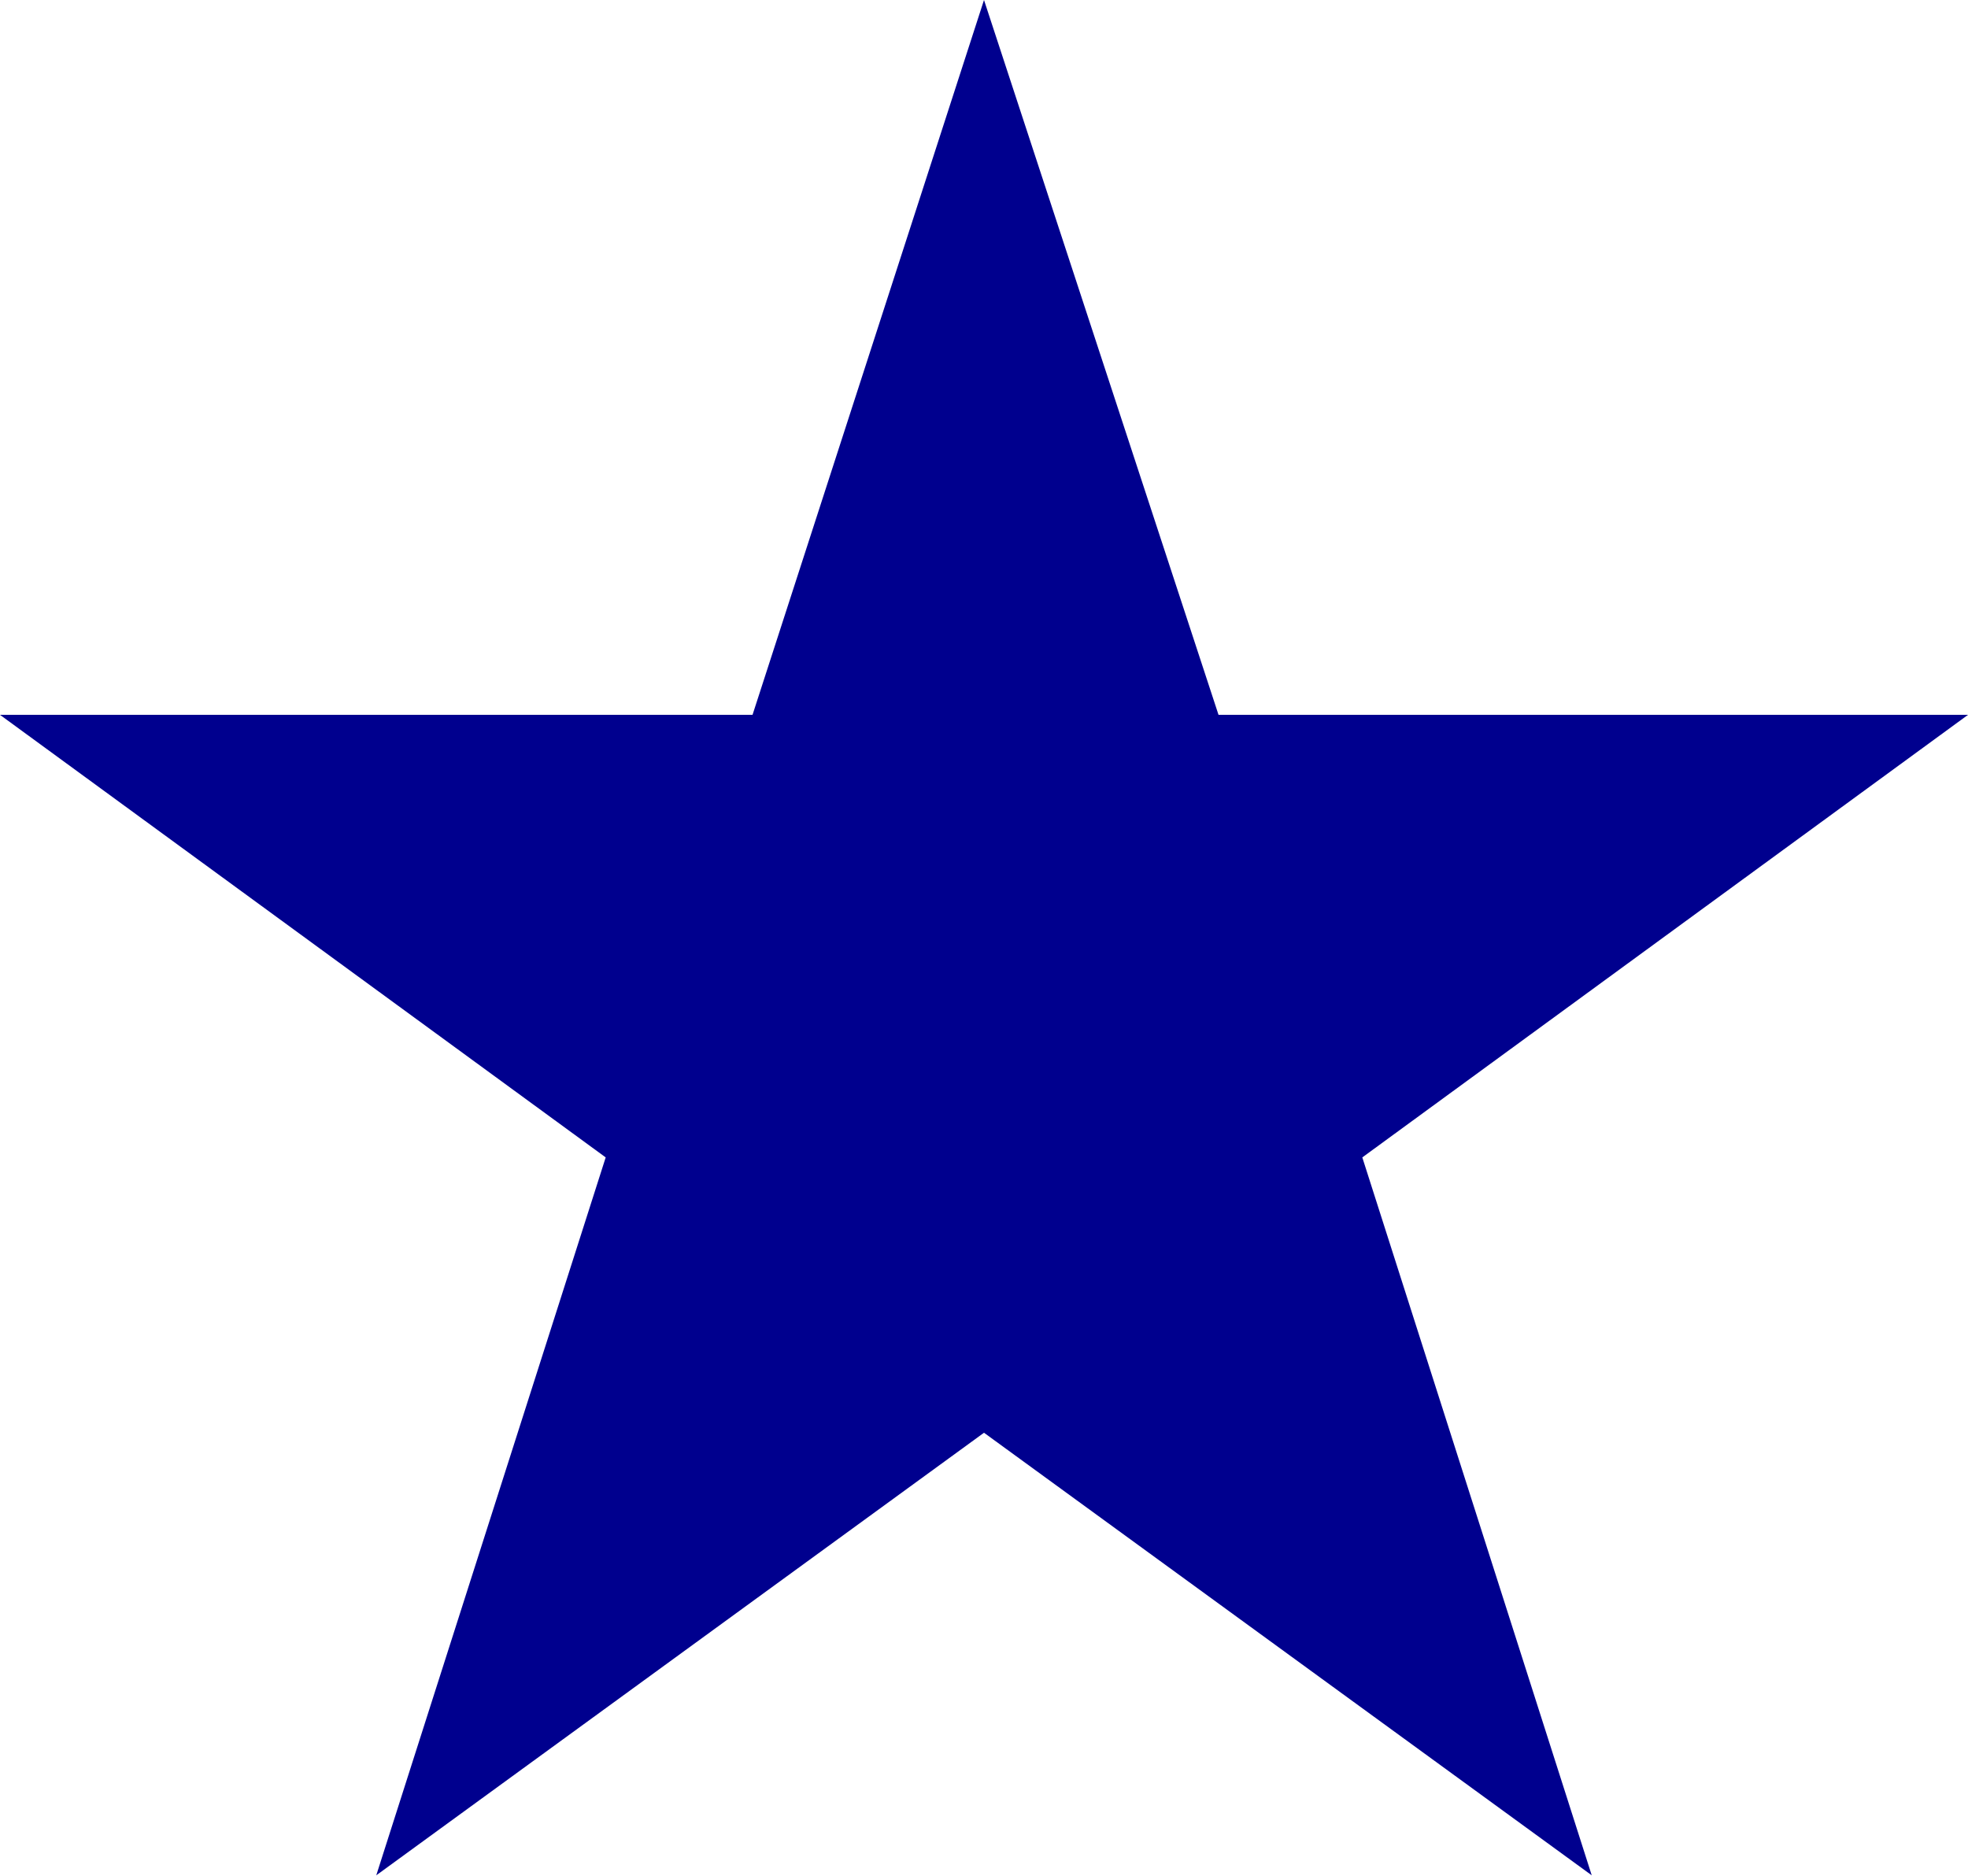
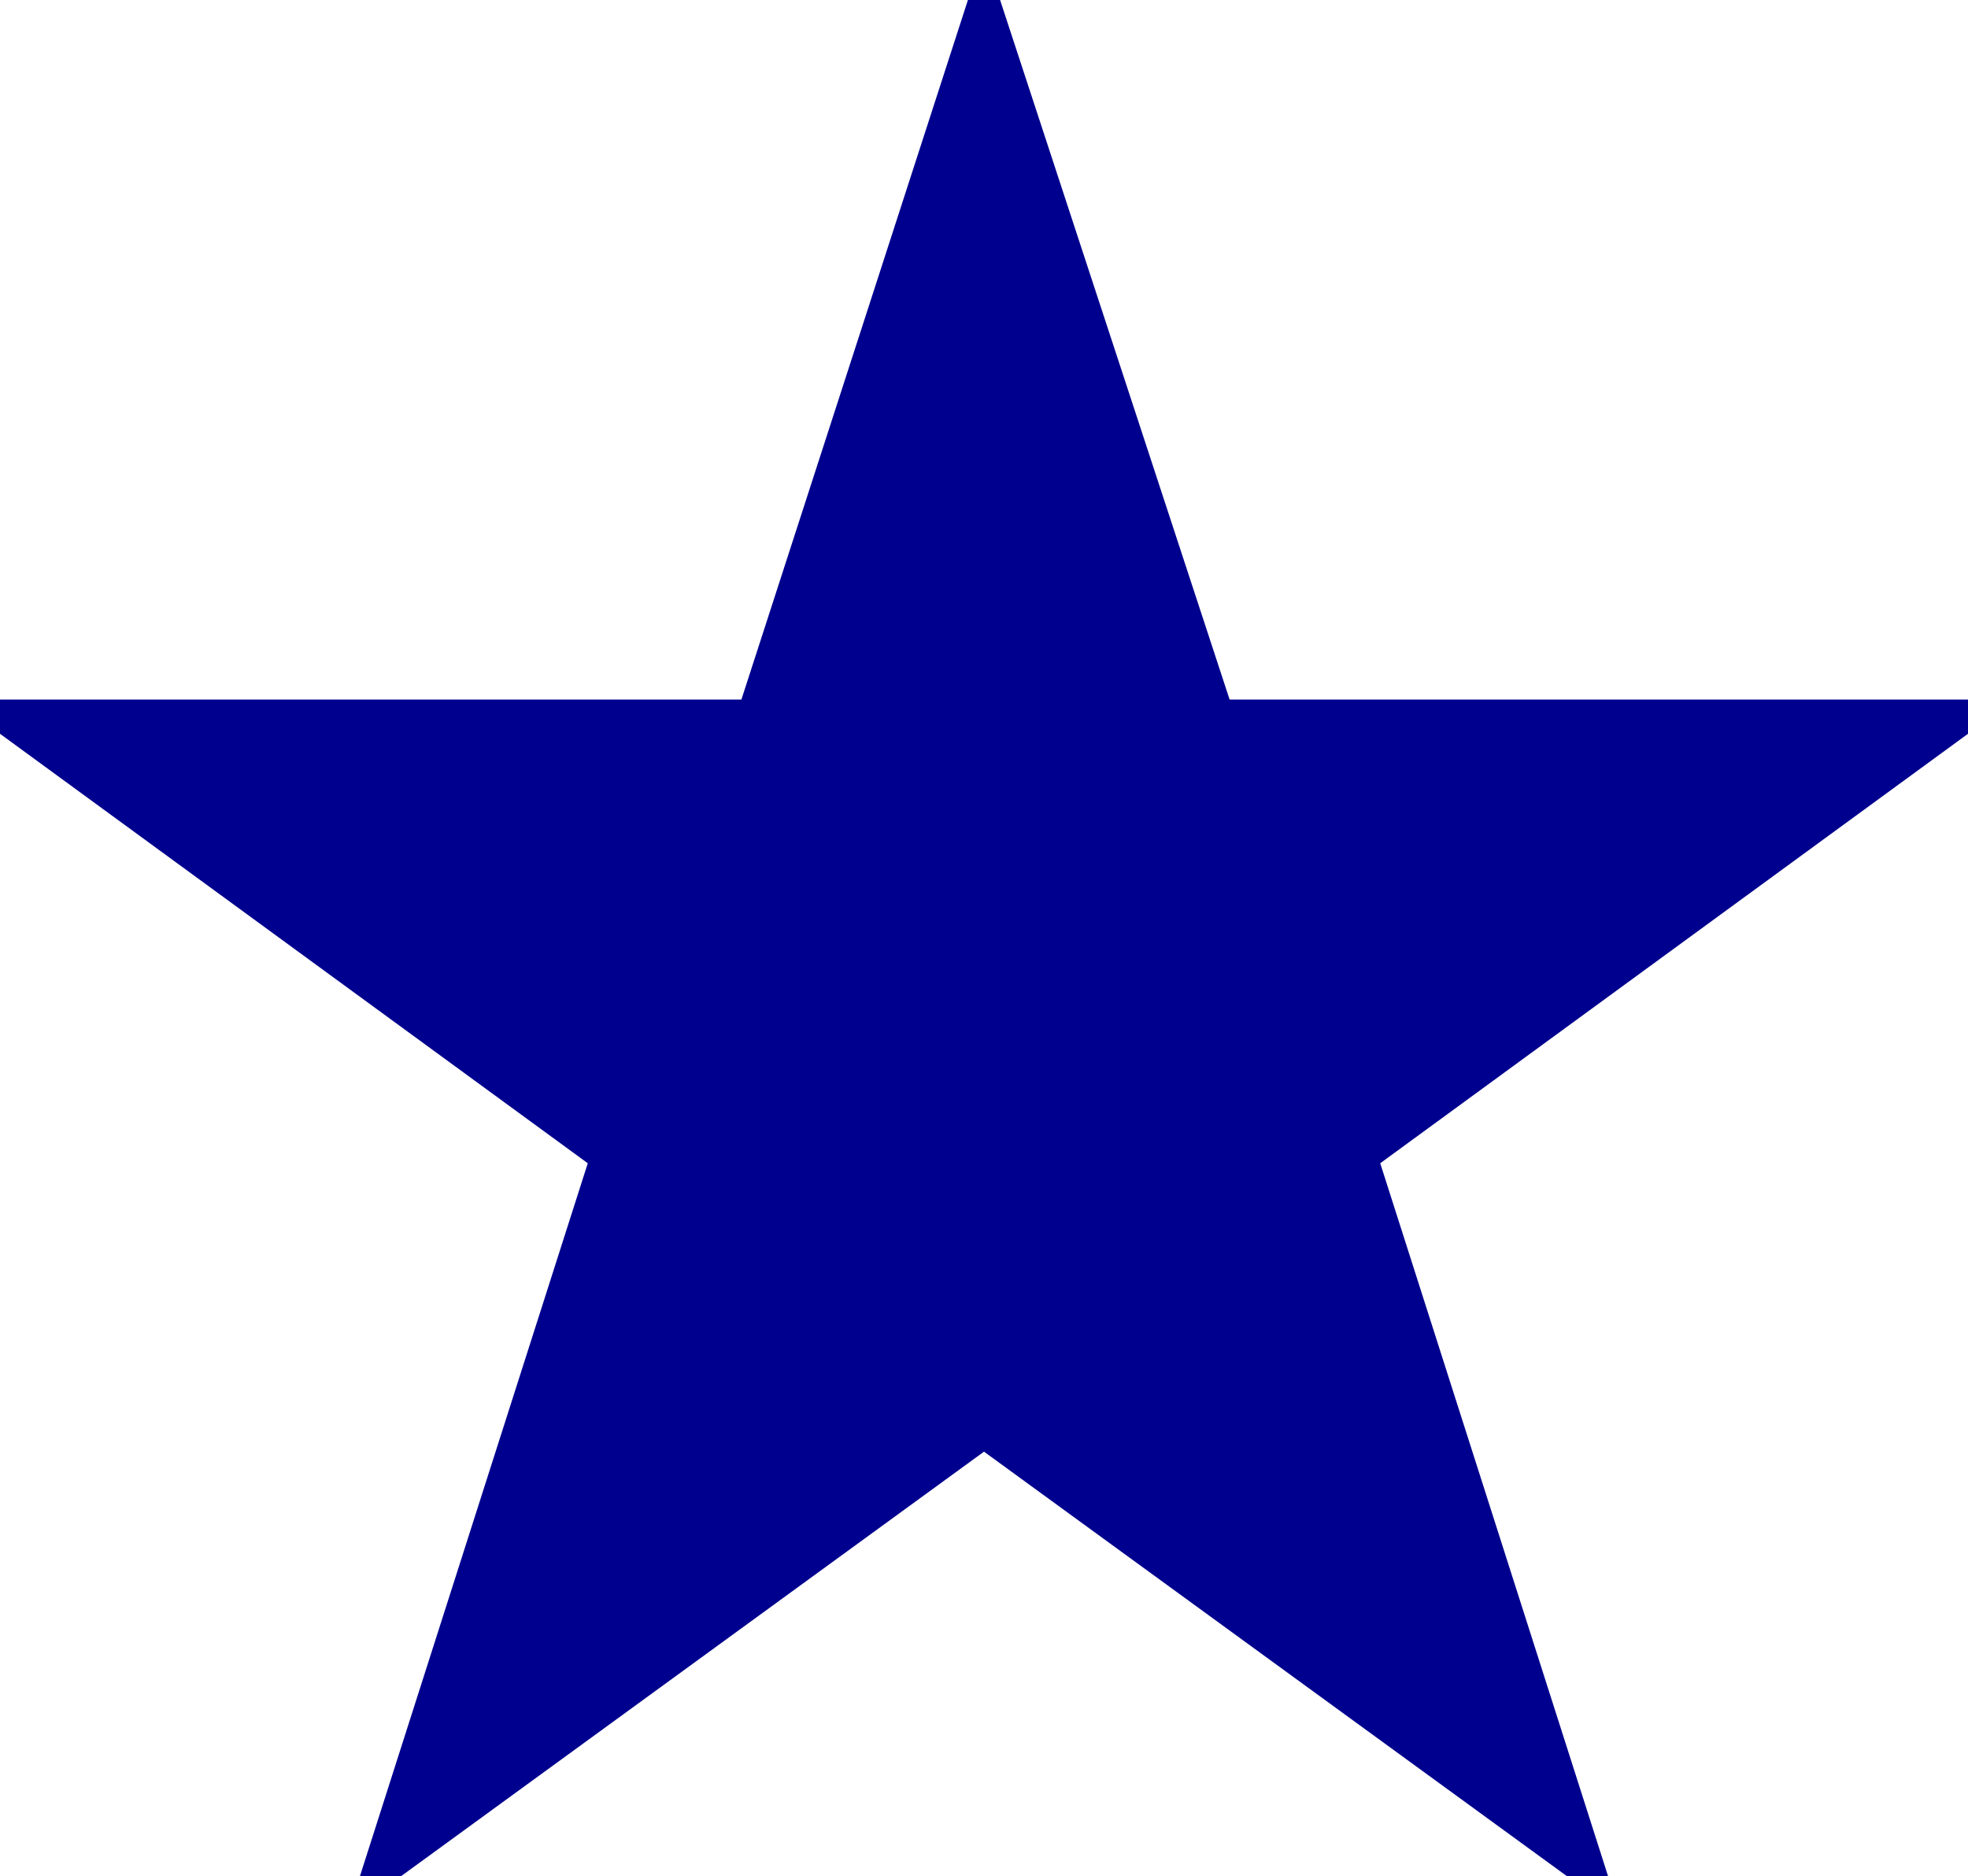
<svg xmlns="http://www.w3.org/2000/svg" id="Layer_2" data-name="Layer 2" viewBox="0 0 19.3 18.39">
  <defs>
    <style>
      .cls-1 {
        fill: #00008e;
+         stroke: #00008e;
+         stroke-width: .3px;
      }
    </style>
  </defs>
  <g id="Layer_1-2" data-name="Layer 1">
    <path class="cls-1" d="M9.65,0l2.3,7.01h7.35l-5.94,4.34,2.25,7.04-5.96-4.34-5.96,4.34,2.25-7.04L0,7.01h7.38L9.65,0Z" />
  </g>
</svg>
